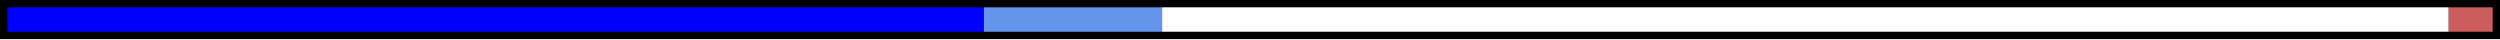
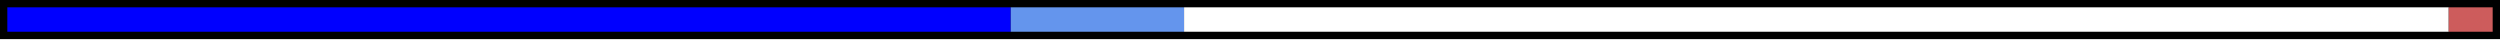
<svg xmlns="http://www.w3.org/2000/svg" height="16" version="1.1" width="1024">
  <rect fill="black" height="100%" width="100%" />
-   <rect fill="blue" height="10" width="400" x="3" y="3" />
-   <rect fill="cornflowerblue" height="10" width="73" x="403" y="3" />
-   <rect fill="white" height="10" width="527" x="476" y="3" />
+   <rect fill="blue" height="10" width="411" x="3" y="3" />
+   <rect fill="cornflowerblue" height="10" width="71" x="414" y="3" />
+   <rect fill="white" height="10" width="518" x="485" y="3" />
  <rect fill="mediumpurple" height="10" width="0" x="1003" y="3" />
  <rect fill="indianred" height="10" width="18" x="1003" y="3" />
  <rect fill="crimson" height="10" width="0" x="1021" y="3" />
</svg>
